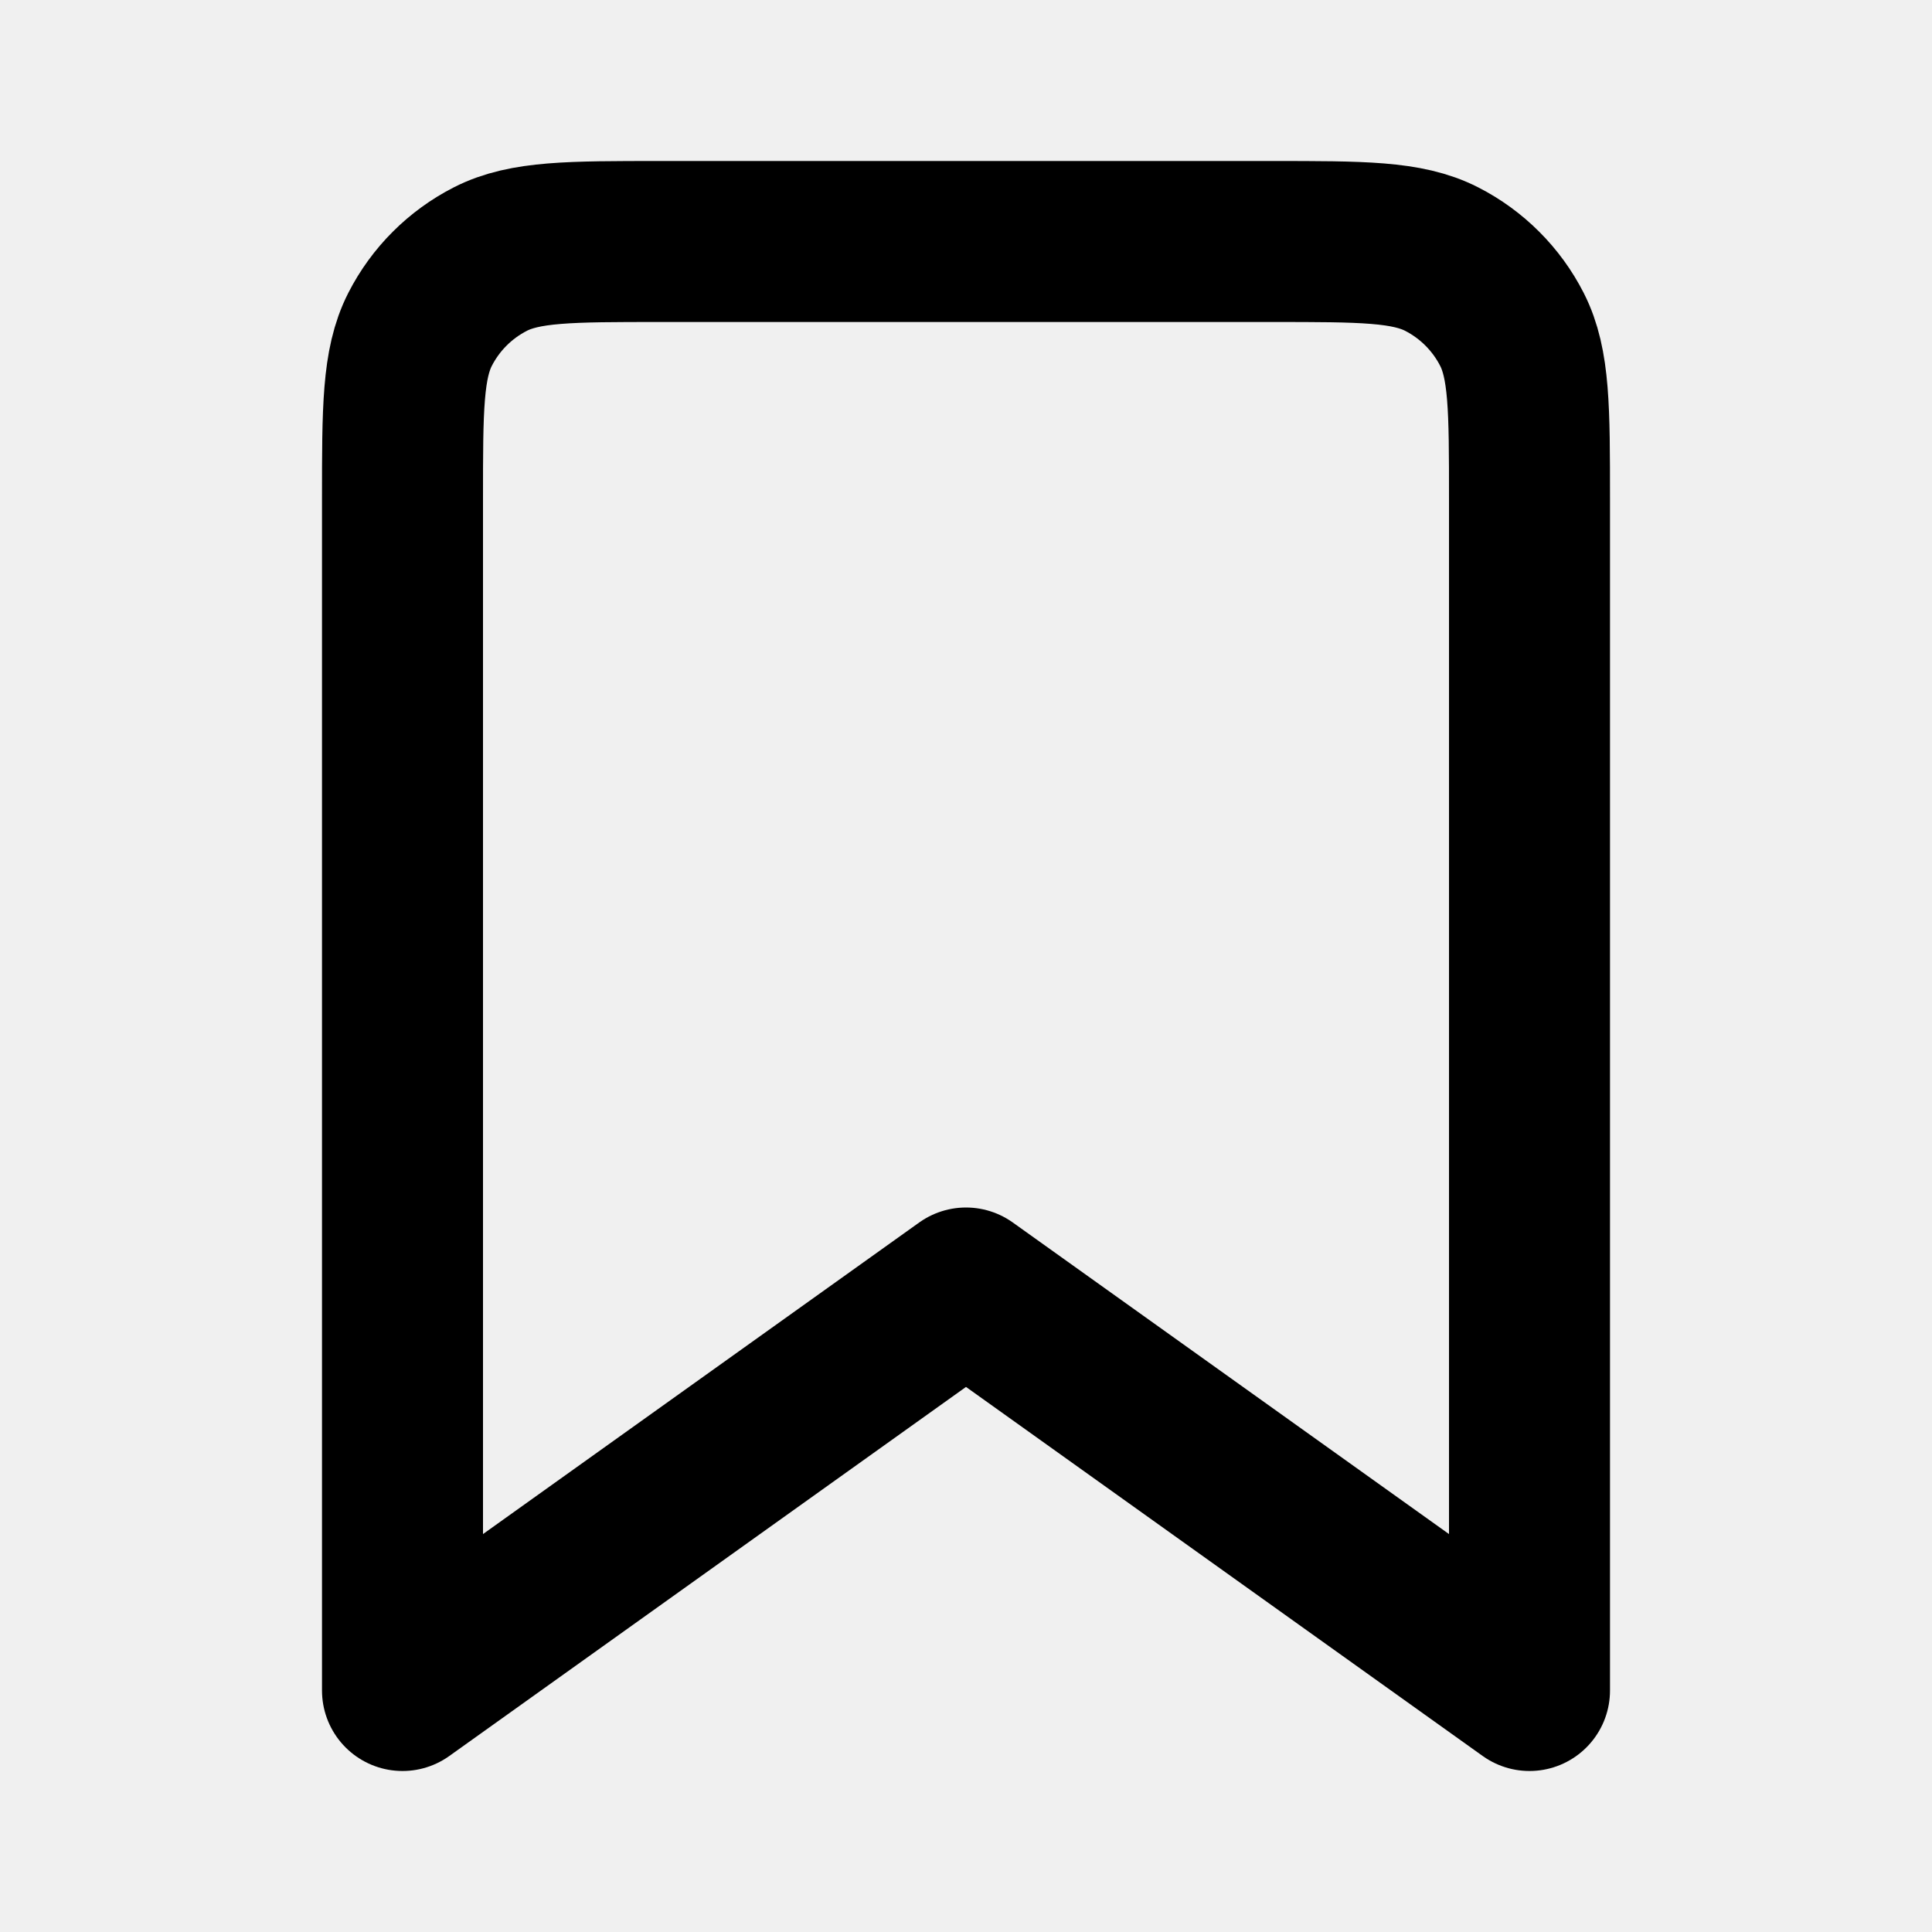
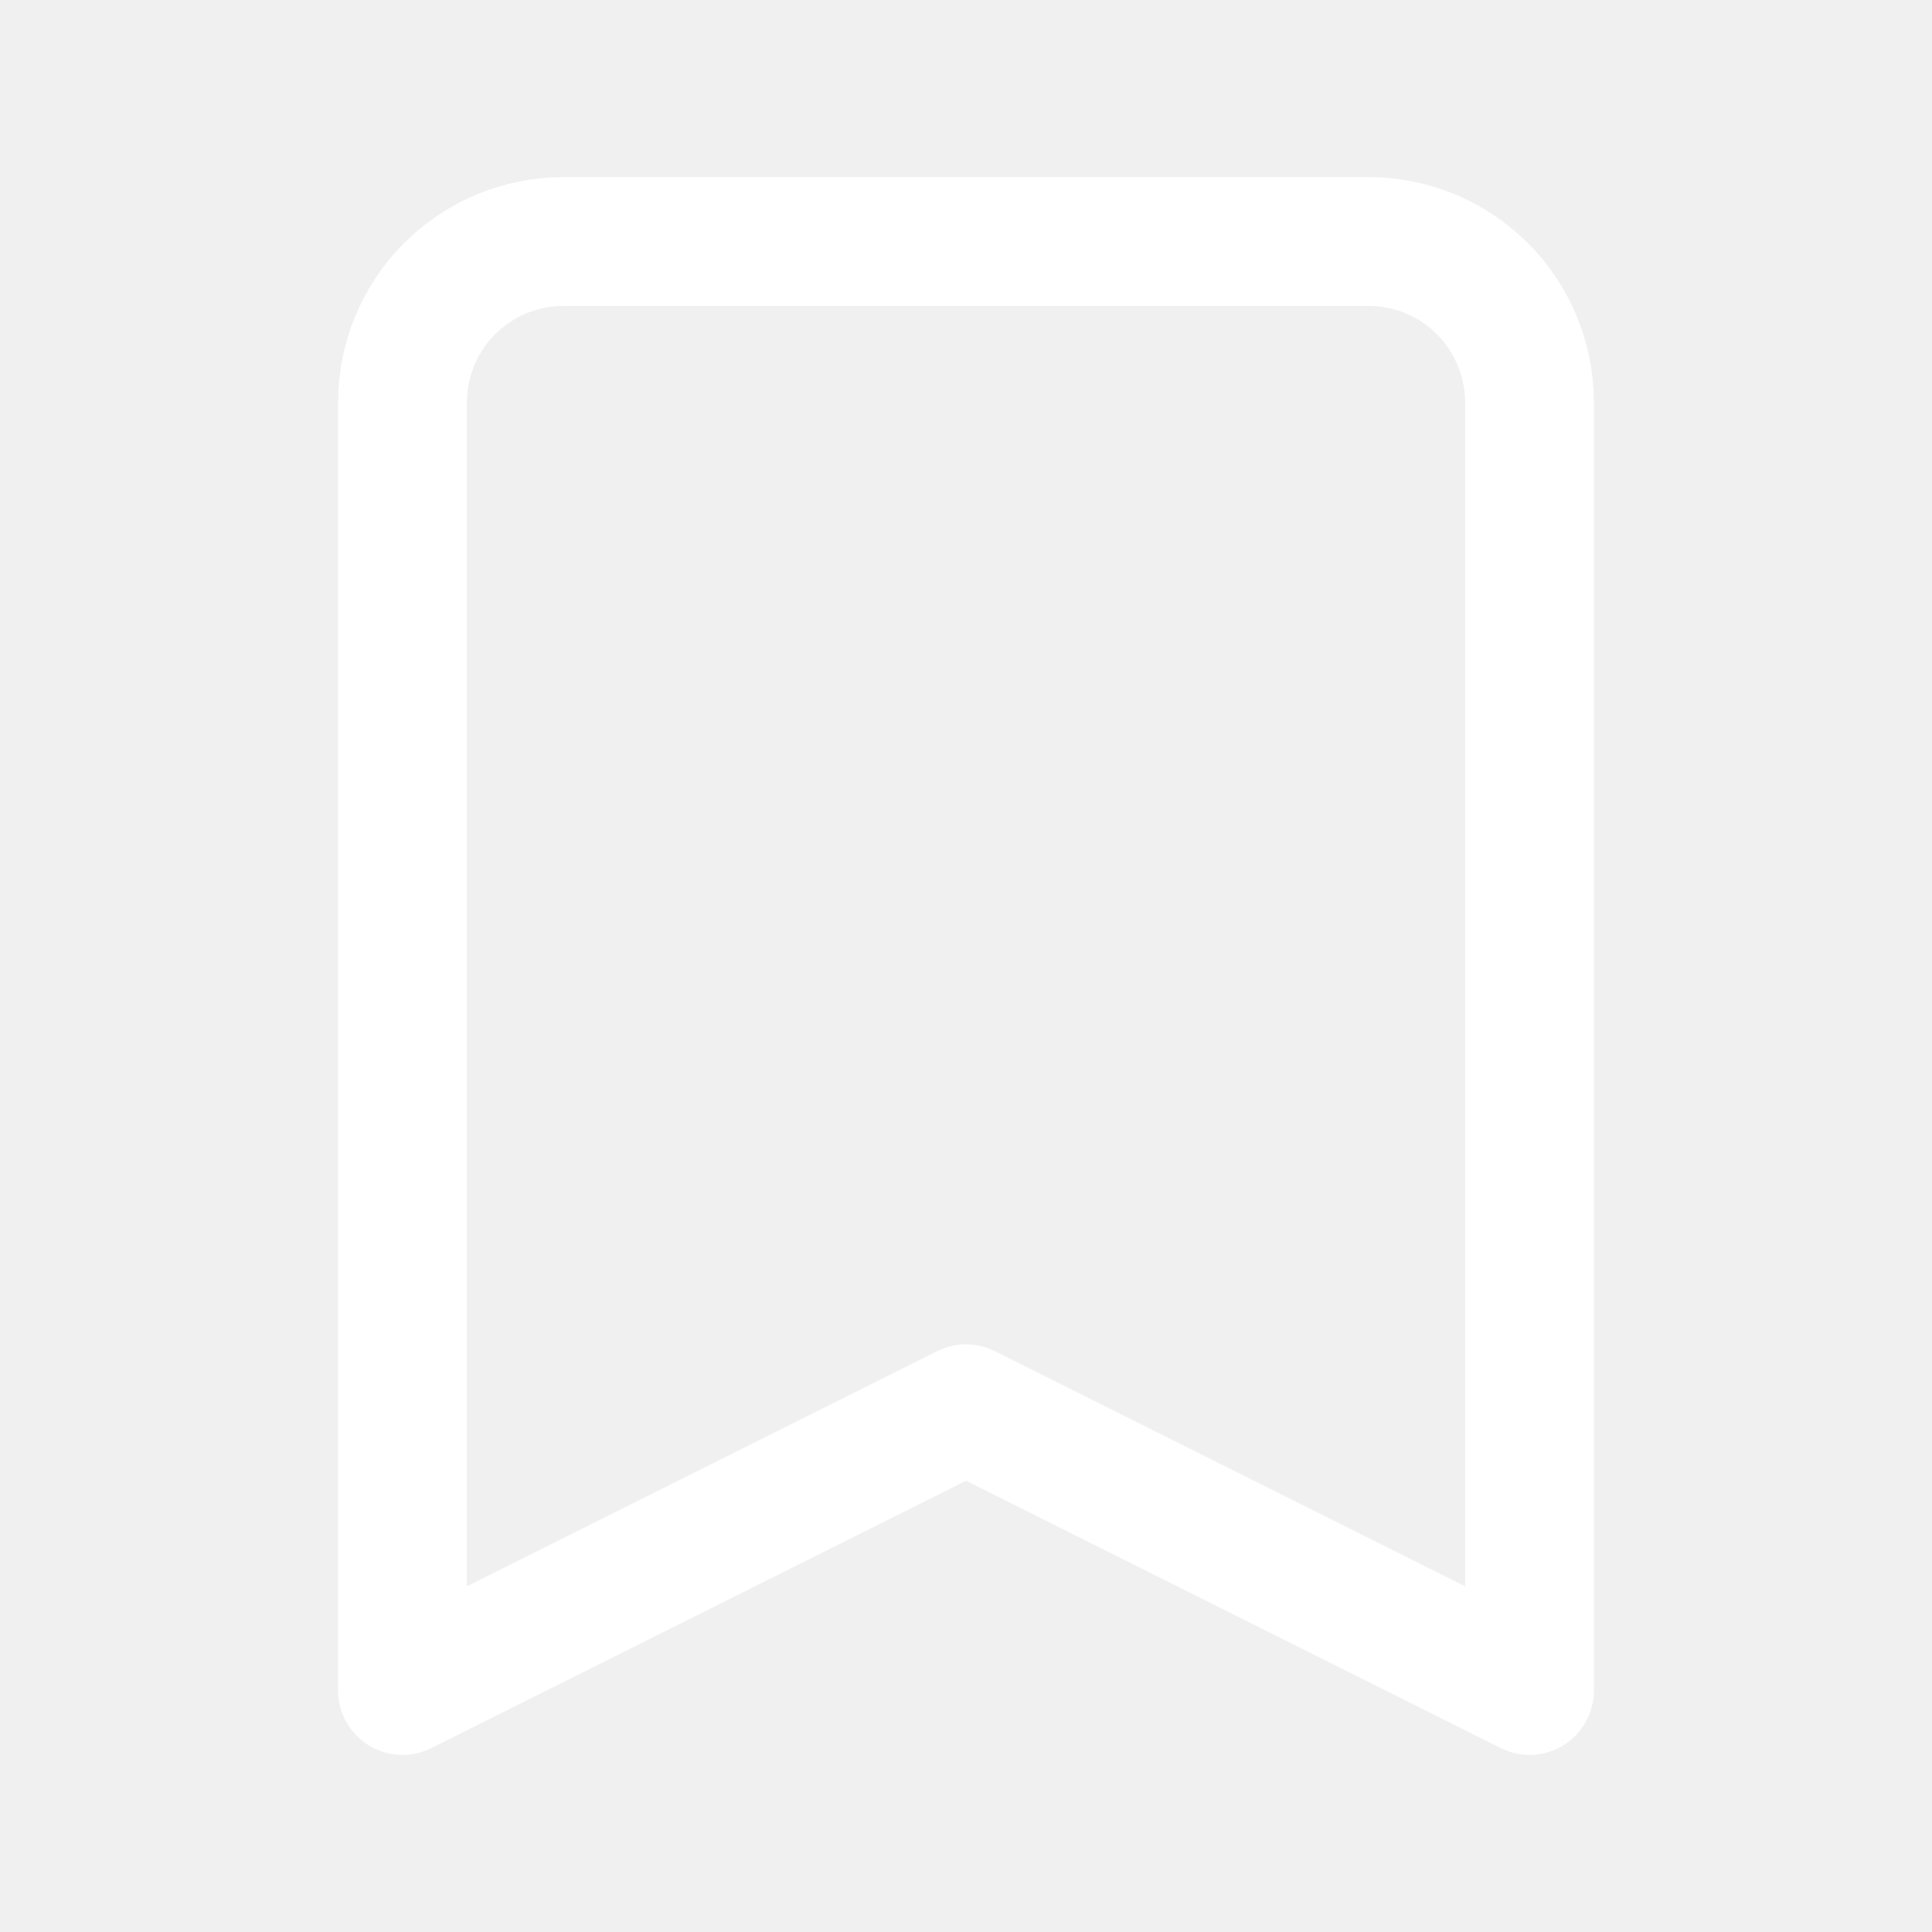
- <svg xmlns="http://www.w3.org/2000/svg" width="800px" height="800px" viewBox="0 0 24 24" fill="none">
-   <path d="M5 6.2C5 5.08 5 4.52 5.218 4.092C5.41 3.716 5.716 3.41 6.092 3.218C6.52 3 7.08 3 8.2 3H15.8C16.92 3 17.48 3 17.908 3.218C18.284 3.41 18.59 3.716 18.782 4.092C19 4.52 19 5.08 19 6.2V21L12 16L5 21V6.2Z" stroke="#000000" stroke-width="2" stroke-linejoin="round" />
+ <svg xmlns="http://www.w3.org/2000/svg" width="30" height="30" viewBox="0 0 30 30" fill="none">
+   <path d="M6.25 6.25C6.25 5.587 6.513 4.951 6.982 4.482C7.451 4.013 8.087 3.75 8.75 3.75H21.25C21.913 3.75 22.549 4.013 23.018 4.482C23.487 4.951 23.75 5.587 23.75 6.25V26.25L15 21.875L6.25 26.25V6.25Z" stroke="white" stroke-width="2" stroke-linecap="round" stroke-linejoin="round" />
</svg>
